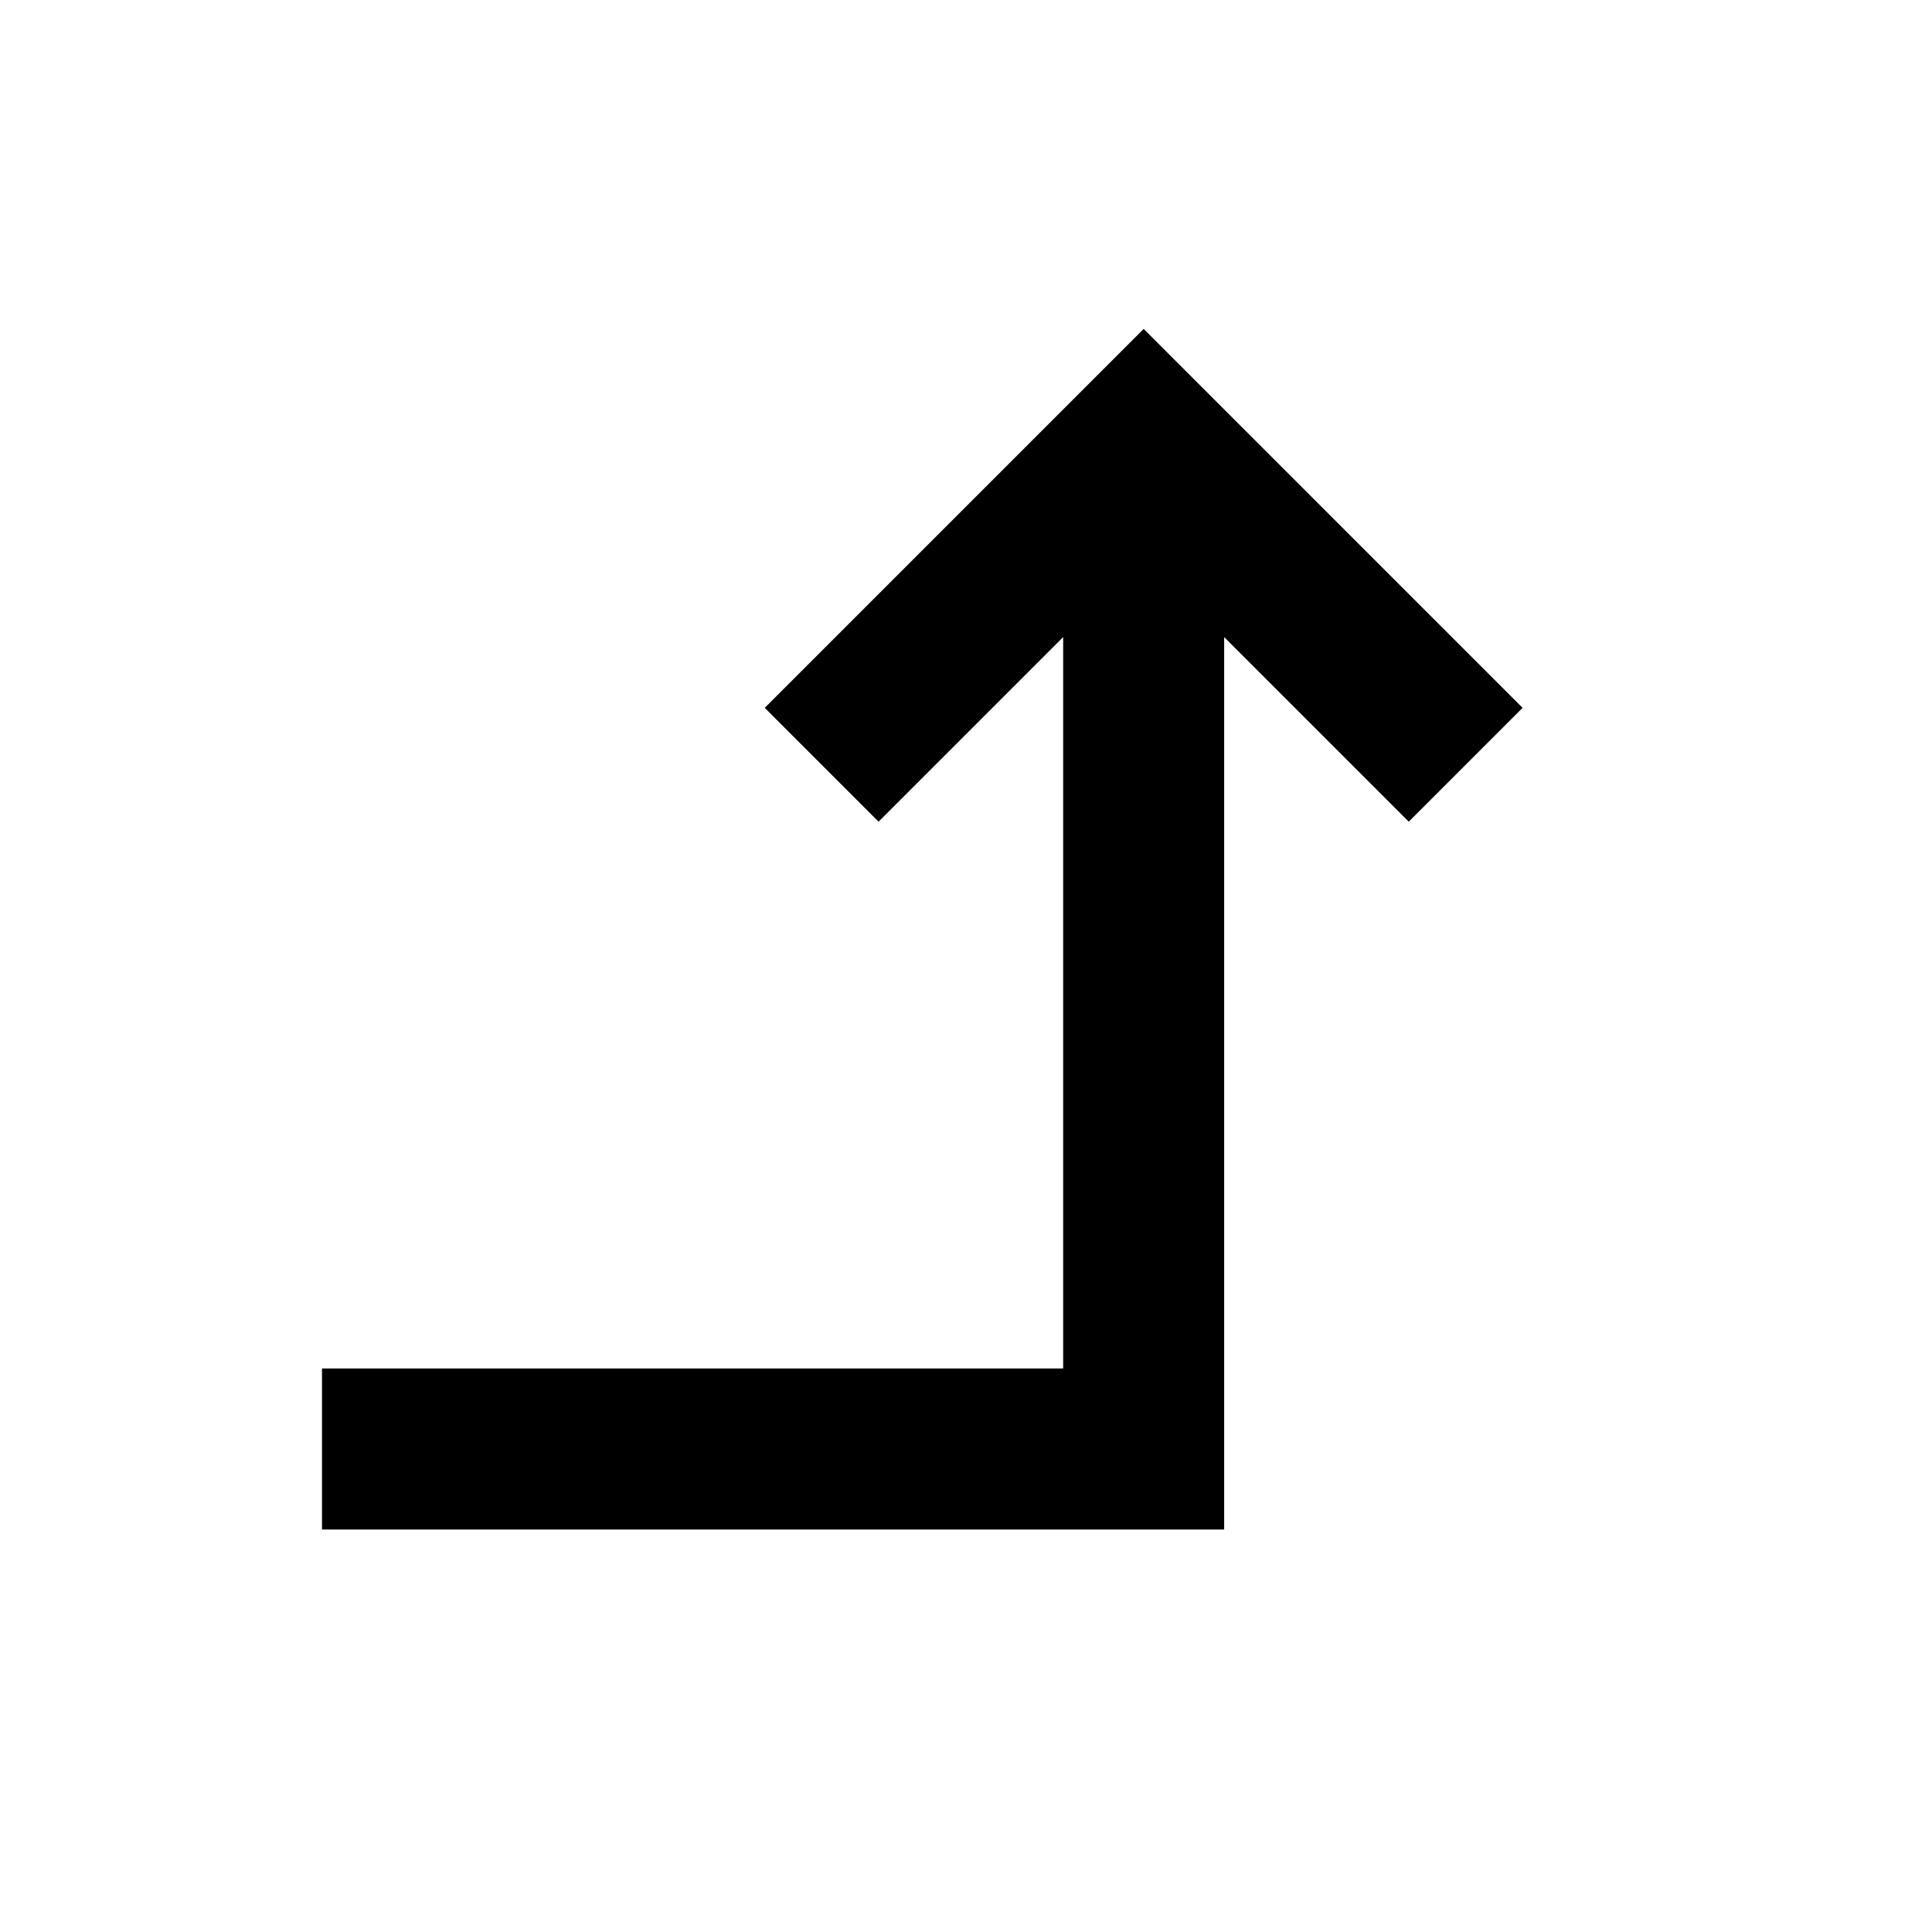
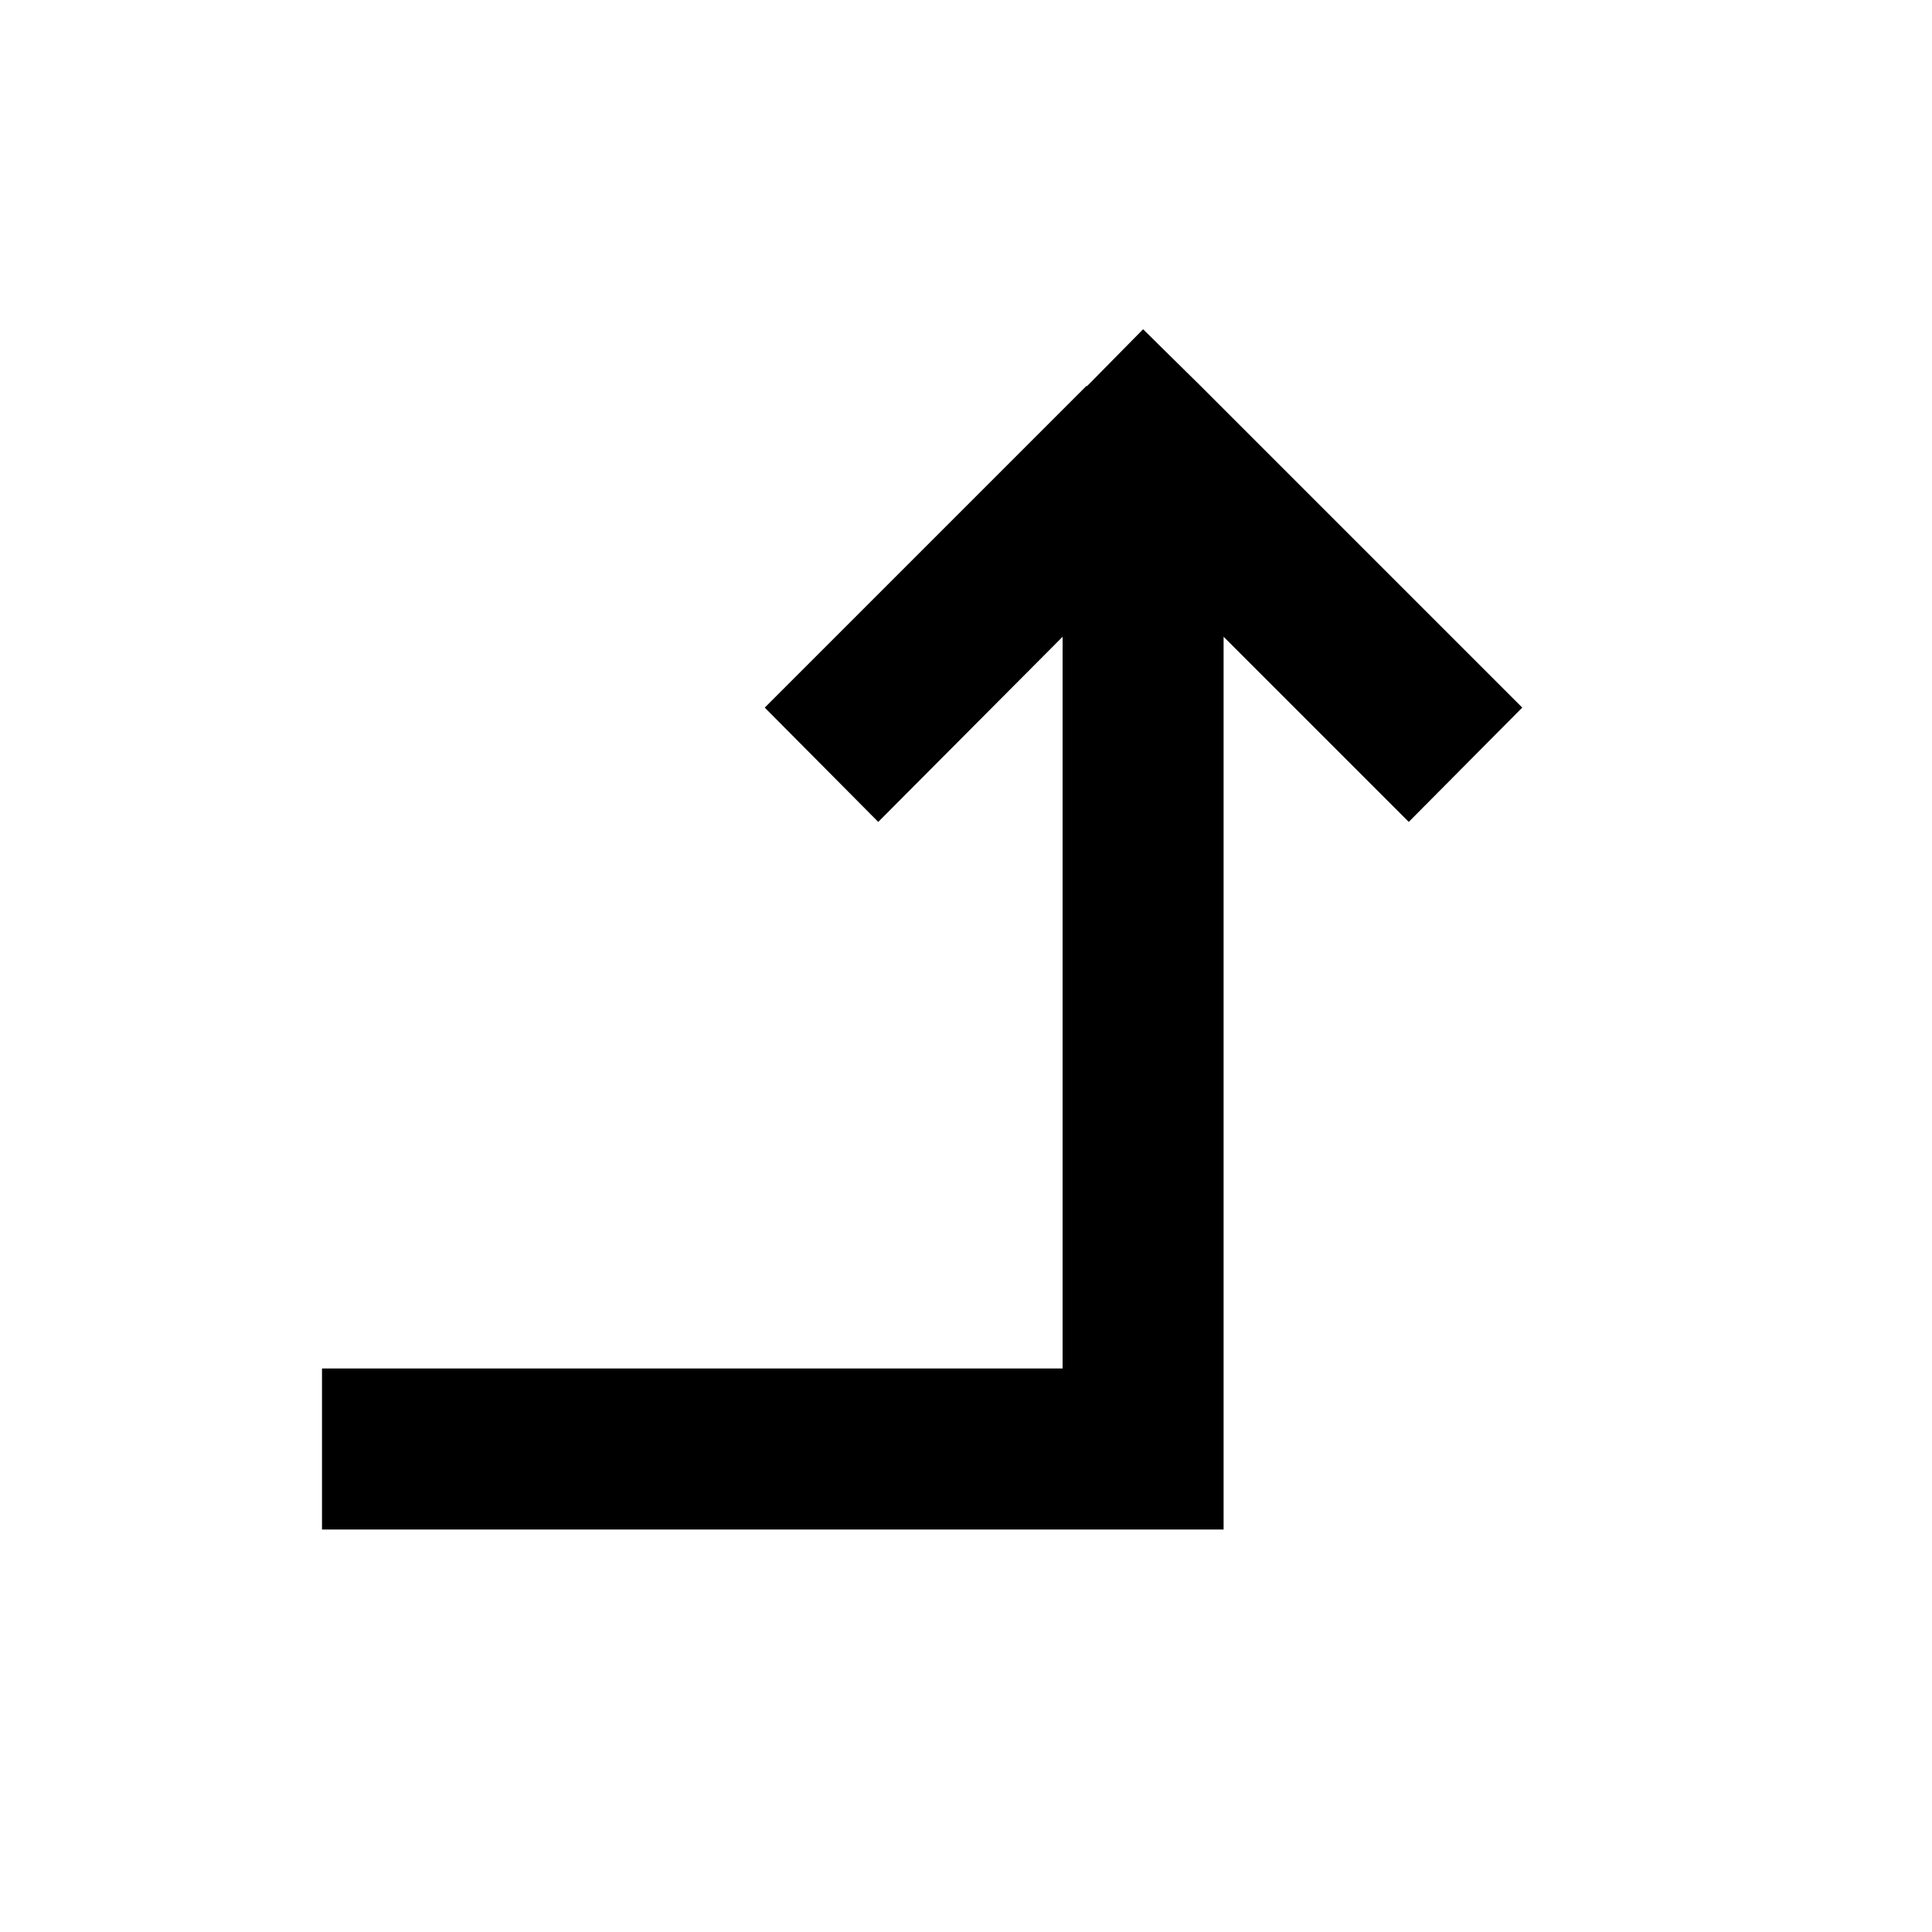
- <svg xmlns="http://www.w3.org/2000/svg" width="24" height="24" fill="none">
-   <path fill-rule="evenodd" clip-rule="evenodd" d="m13.5 4.793.707-.707.707.707 4 4-1.414 1.414-2.293-2.293V19H4v-2h9.207V7.914l-2.293 2.293L9.5 8.793l4-4Z" fill="#000" />
+ <svg xmlns="http://www.w3.org/2000/svg" viewBox="0 0 24 24">
+   <path fill-rule="evenodd" d="m13.5 4.8.7-.71.71.7 4 4-1.41 1.42-2.3-2.3V19H4v-2h9.2V7.91l-2.29 2.3L9.5 8.79l4-4Z" clip-rule="evenodd" />
</svg>
